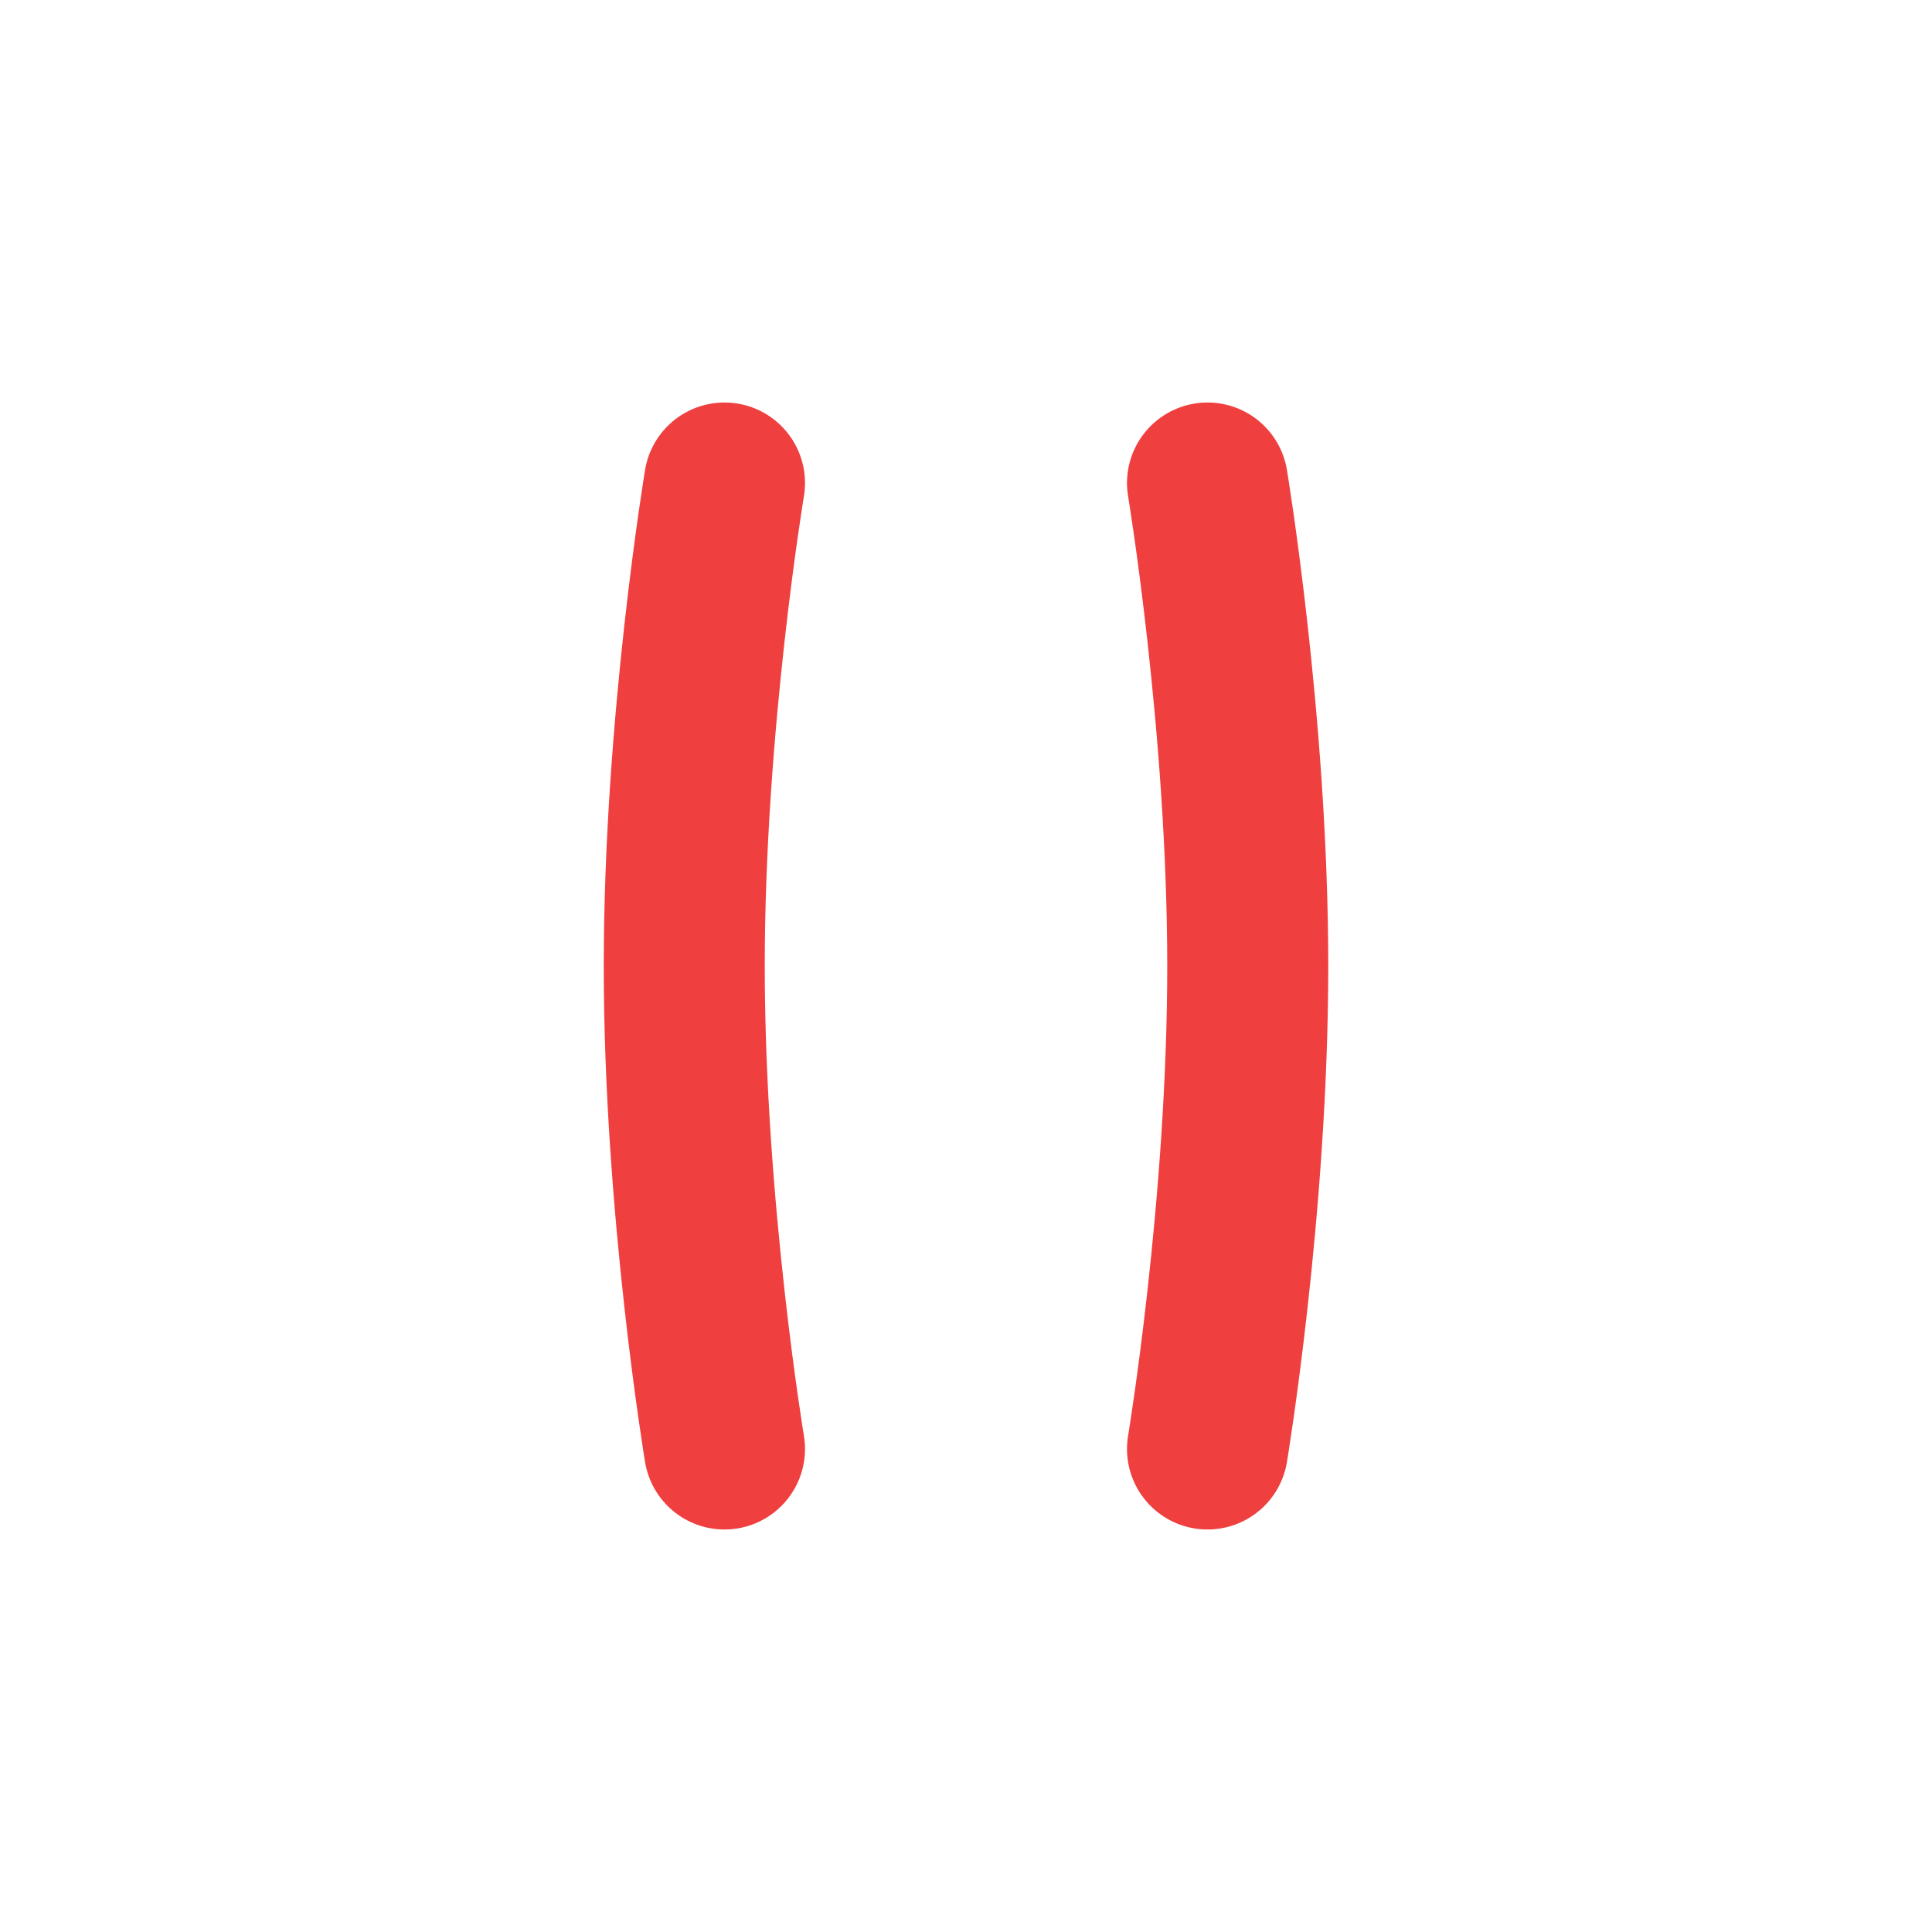
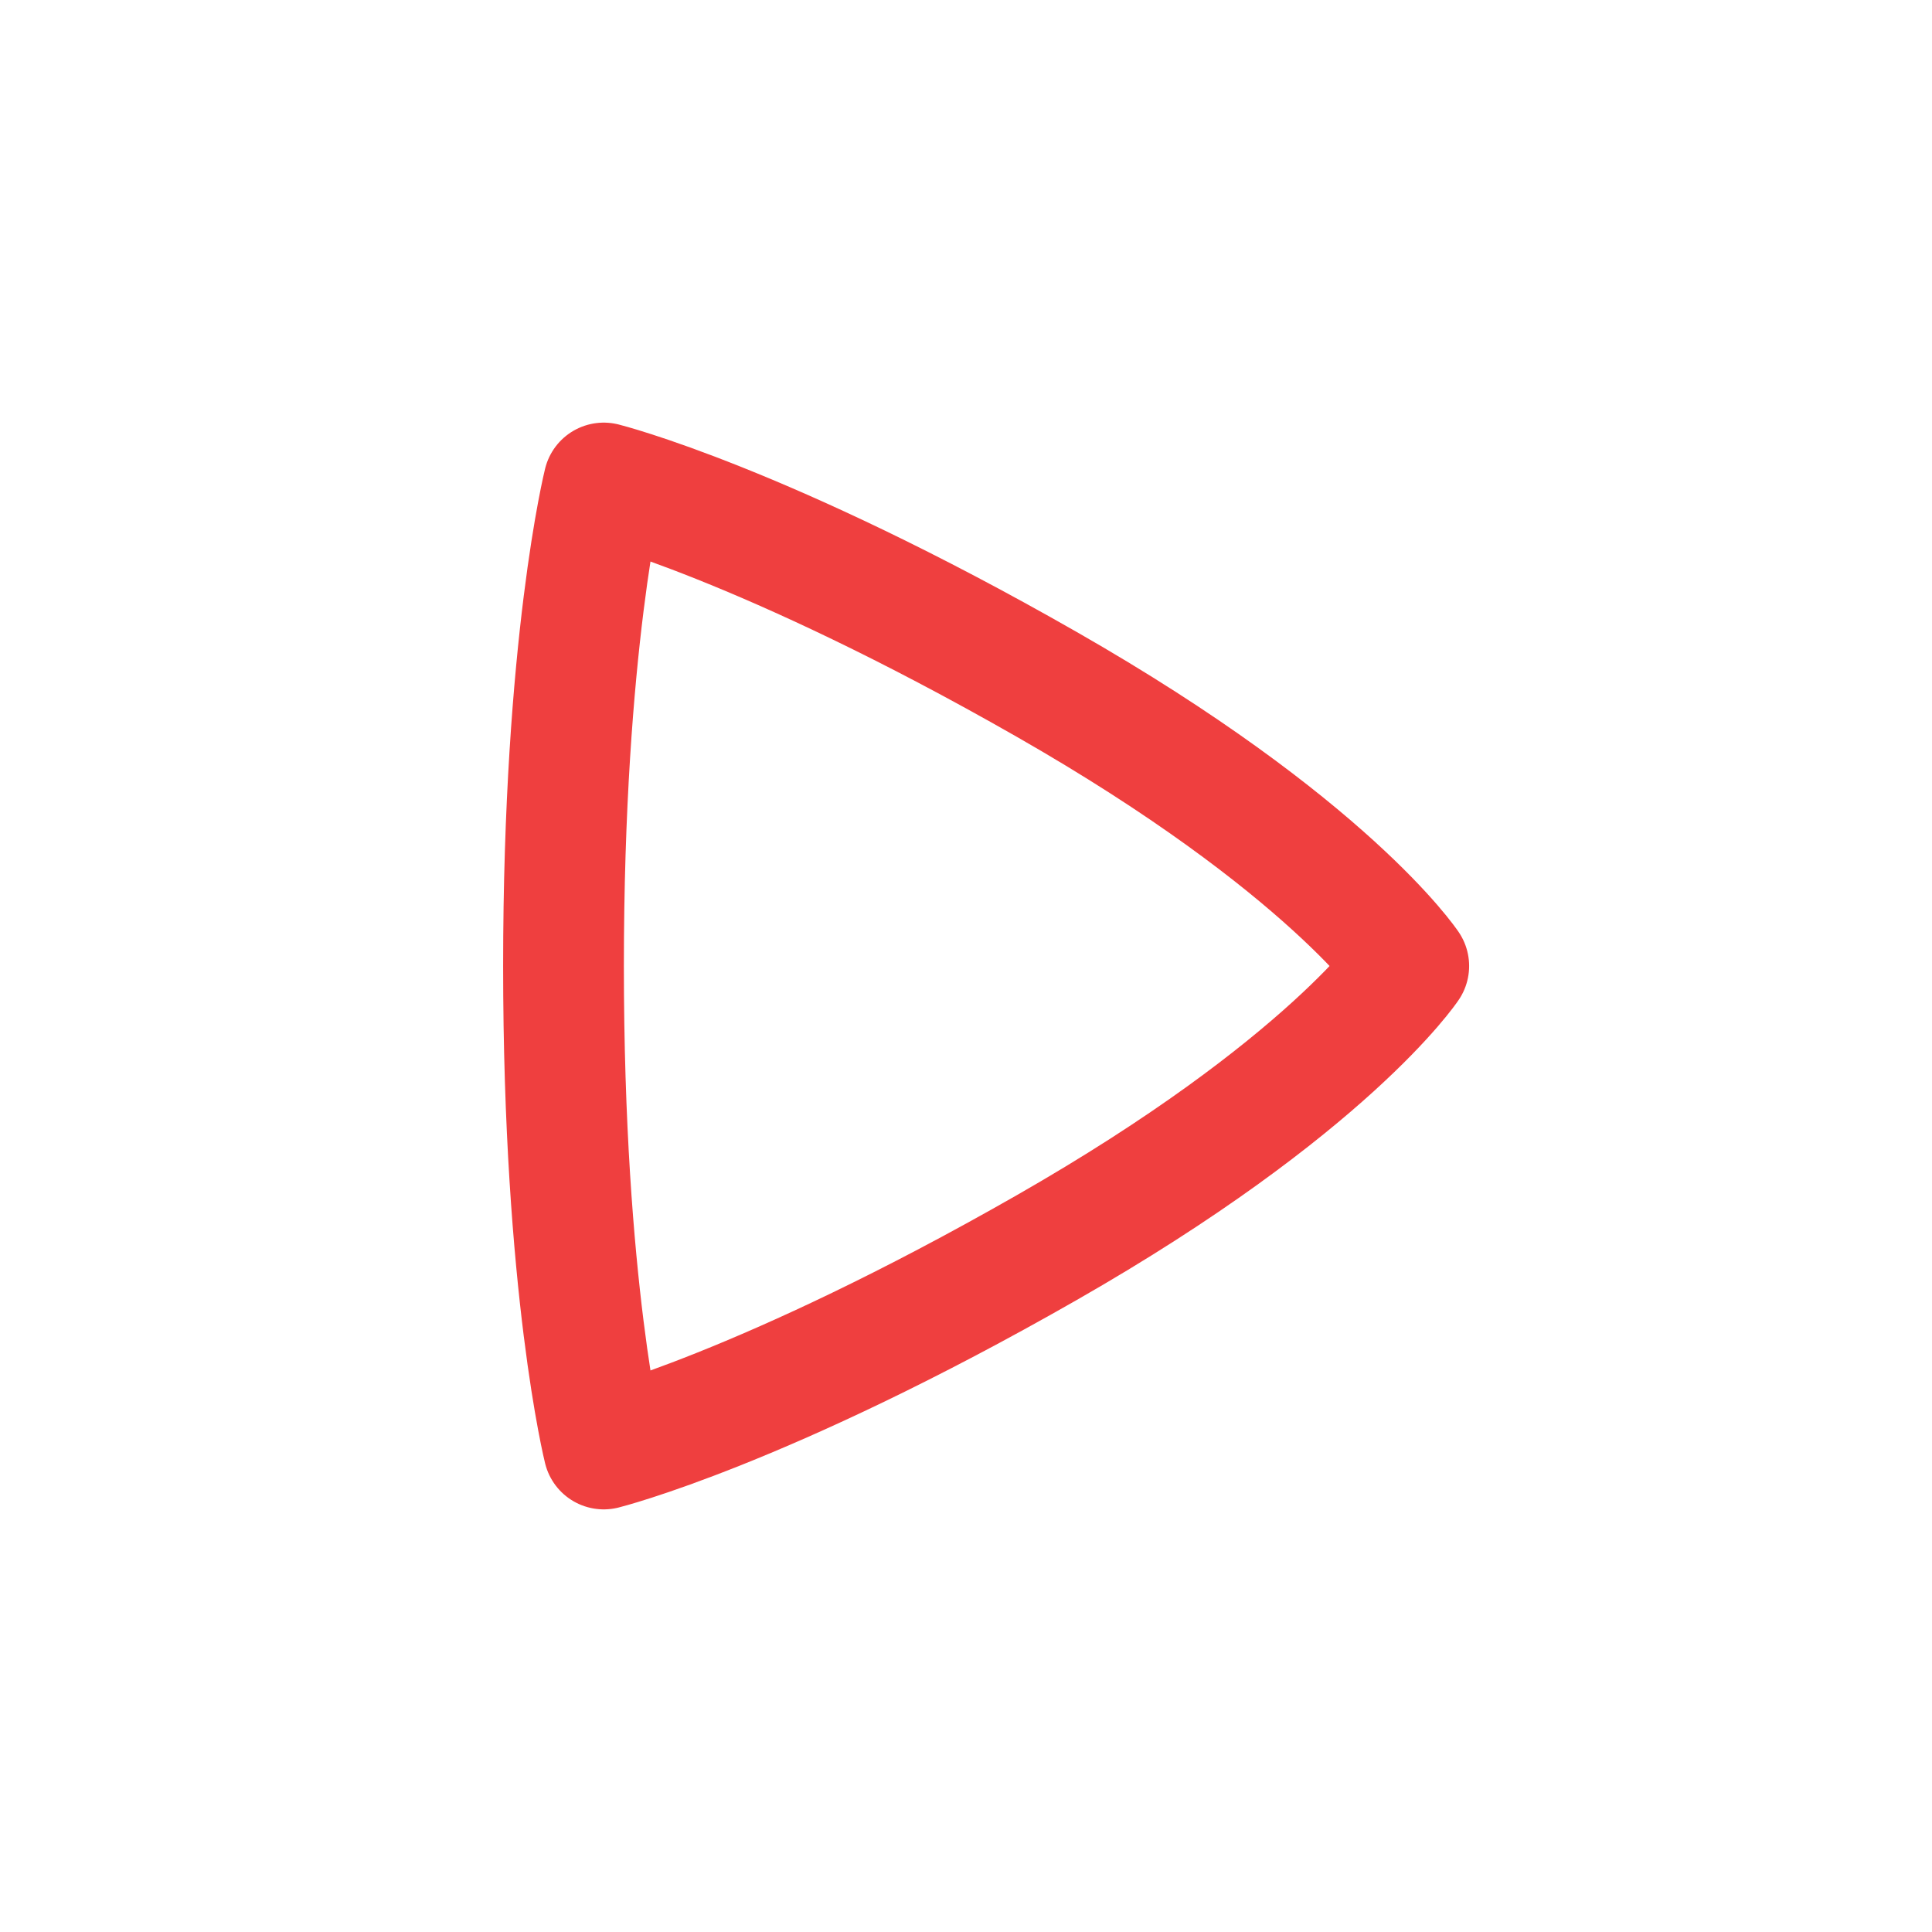
- <svg xmlns="http://www.w3.org/2000/svg" width="18" height="18" viewBox="0 0 18 18" fill="none">
-   <path d="M11.25 4.5C11.25 4.5 11.625 6.75 11.625 9C11.625 11.25 11.25 13.5 11.25 13.5M6.75 4.5C6.75 4.5 6.375 6.75 6.375 9C6.375 11.25 6.75 13.5 6.75 13.5" stroke="#EF3F3F" stroke-width="1.5" stroke-linecap="round" stroke-linejoin="round" />
+ <svg xmlns="http://www.w3.org/2000/svg" width="24" height="24" viewBox="0 0 24 24" fill="none">
+   <path d="M7.5 6C7.5 6 7 8 7 12C7 16 7.5 18 7.5 18C7.5 18 9.5 17.5 13 15.5C16.5 13.5 17.5 12 17.5 12C17.5 12 16.5 10.5 13 8.5C9.5 6.5 7.5 6 7.5 6Z" stroke="#EF3F3F" stroke-width="1.5" stroke-linecap="round" stroke-linejoin="round" />
</svg>
